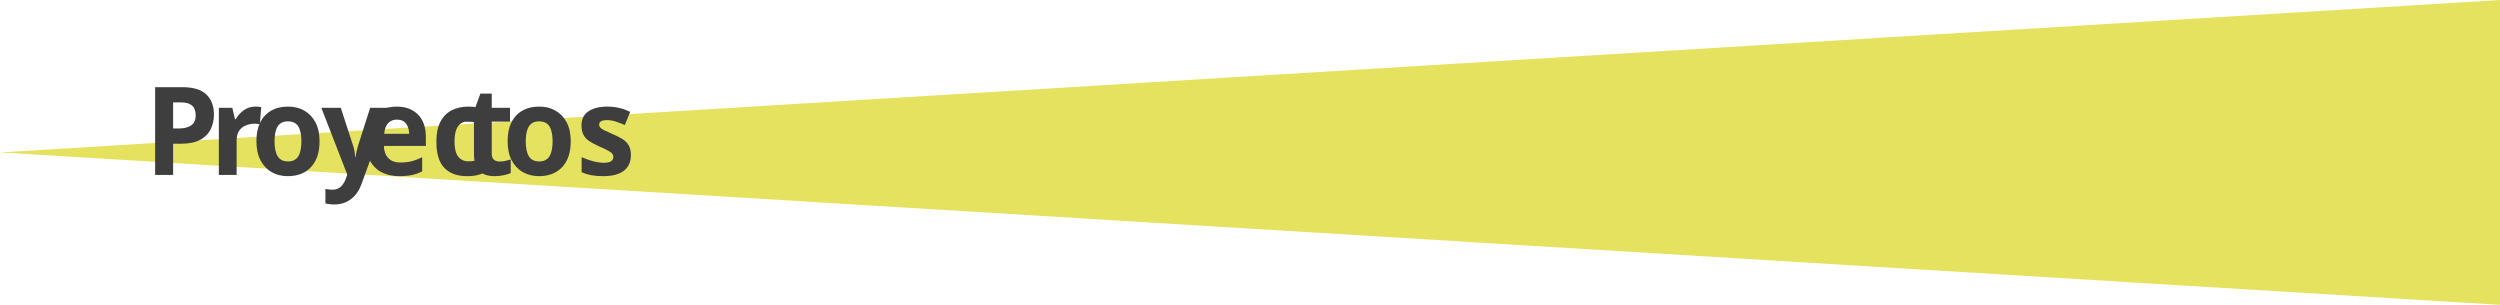
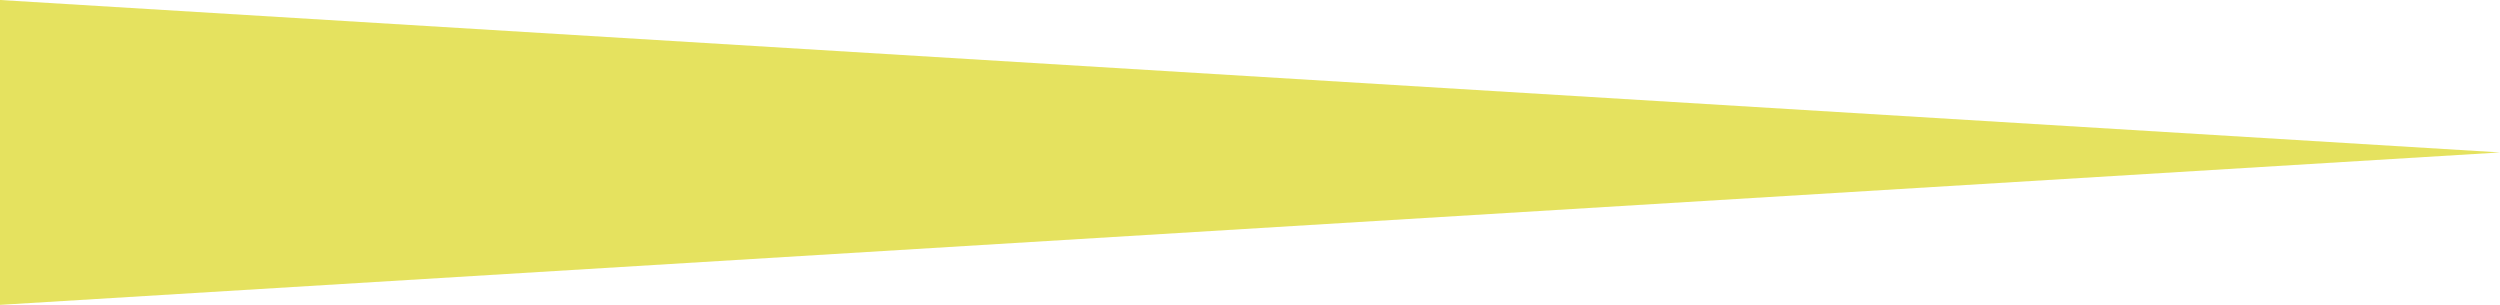
<svg xmlns="http://www.w3.org/2000/svg" id="Capa_2" data-name="Capa 2" viewBox="0 0 1257 153.28">
  <defs>
    <style>
      .cls-1 {
-         letter-spacing: -.01em;
-       }
- 
-       .cls-2 {
-         fill: #3f3e3e;
-         font-family: AlegreyaSans-Bold, 'Alegreya Sans';
-         font-size: 60px;
-         font-weight: 700;
-       }
- 
-       .cls-3 {
-         letter-spacing: 0em;
-       }
- 
-       .cls-4 {
        fill: #e5e25f;
        stroke-width: 0px;
      }
    </style>
  </defs>
  <g id="Fondo">
-     <polygon class="cls-4" points="1257 0 1257 153.28 0 76.64 1257 0" />
-     <text class="cls-2" transform="translate(72.59 87.96) scale(1 1.03)">
-       <tspan class="cls-3" x="0" y="0">P</tspan>
-       <tspan x="32.76" y="0">r</tspan>
-       <tspan class="cls-1" x="53.64" y="0">oy</tspan>
-       <tspan x="108.66" y="0">ec</tspan>
-       <tspan class="cls-3" x="160.08" y="0">t</tspan>
-       <tspan x="179.94" y="0">os</tspan>
-     </text>
+     <polygon class="cls-1" points="0 0 0 153.28 1257 76.64 0 0" />
  </g>
</svg>
